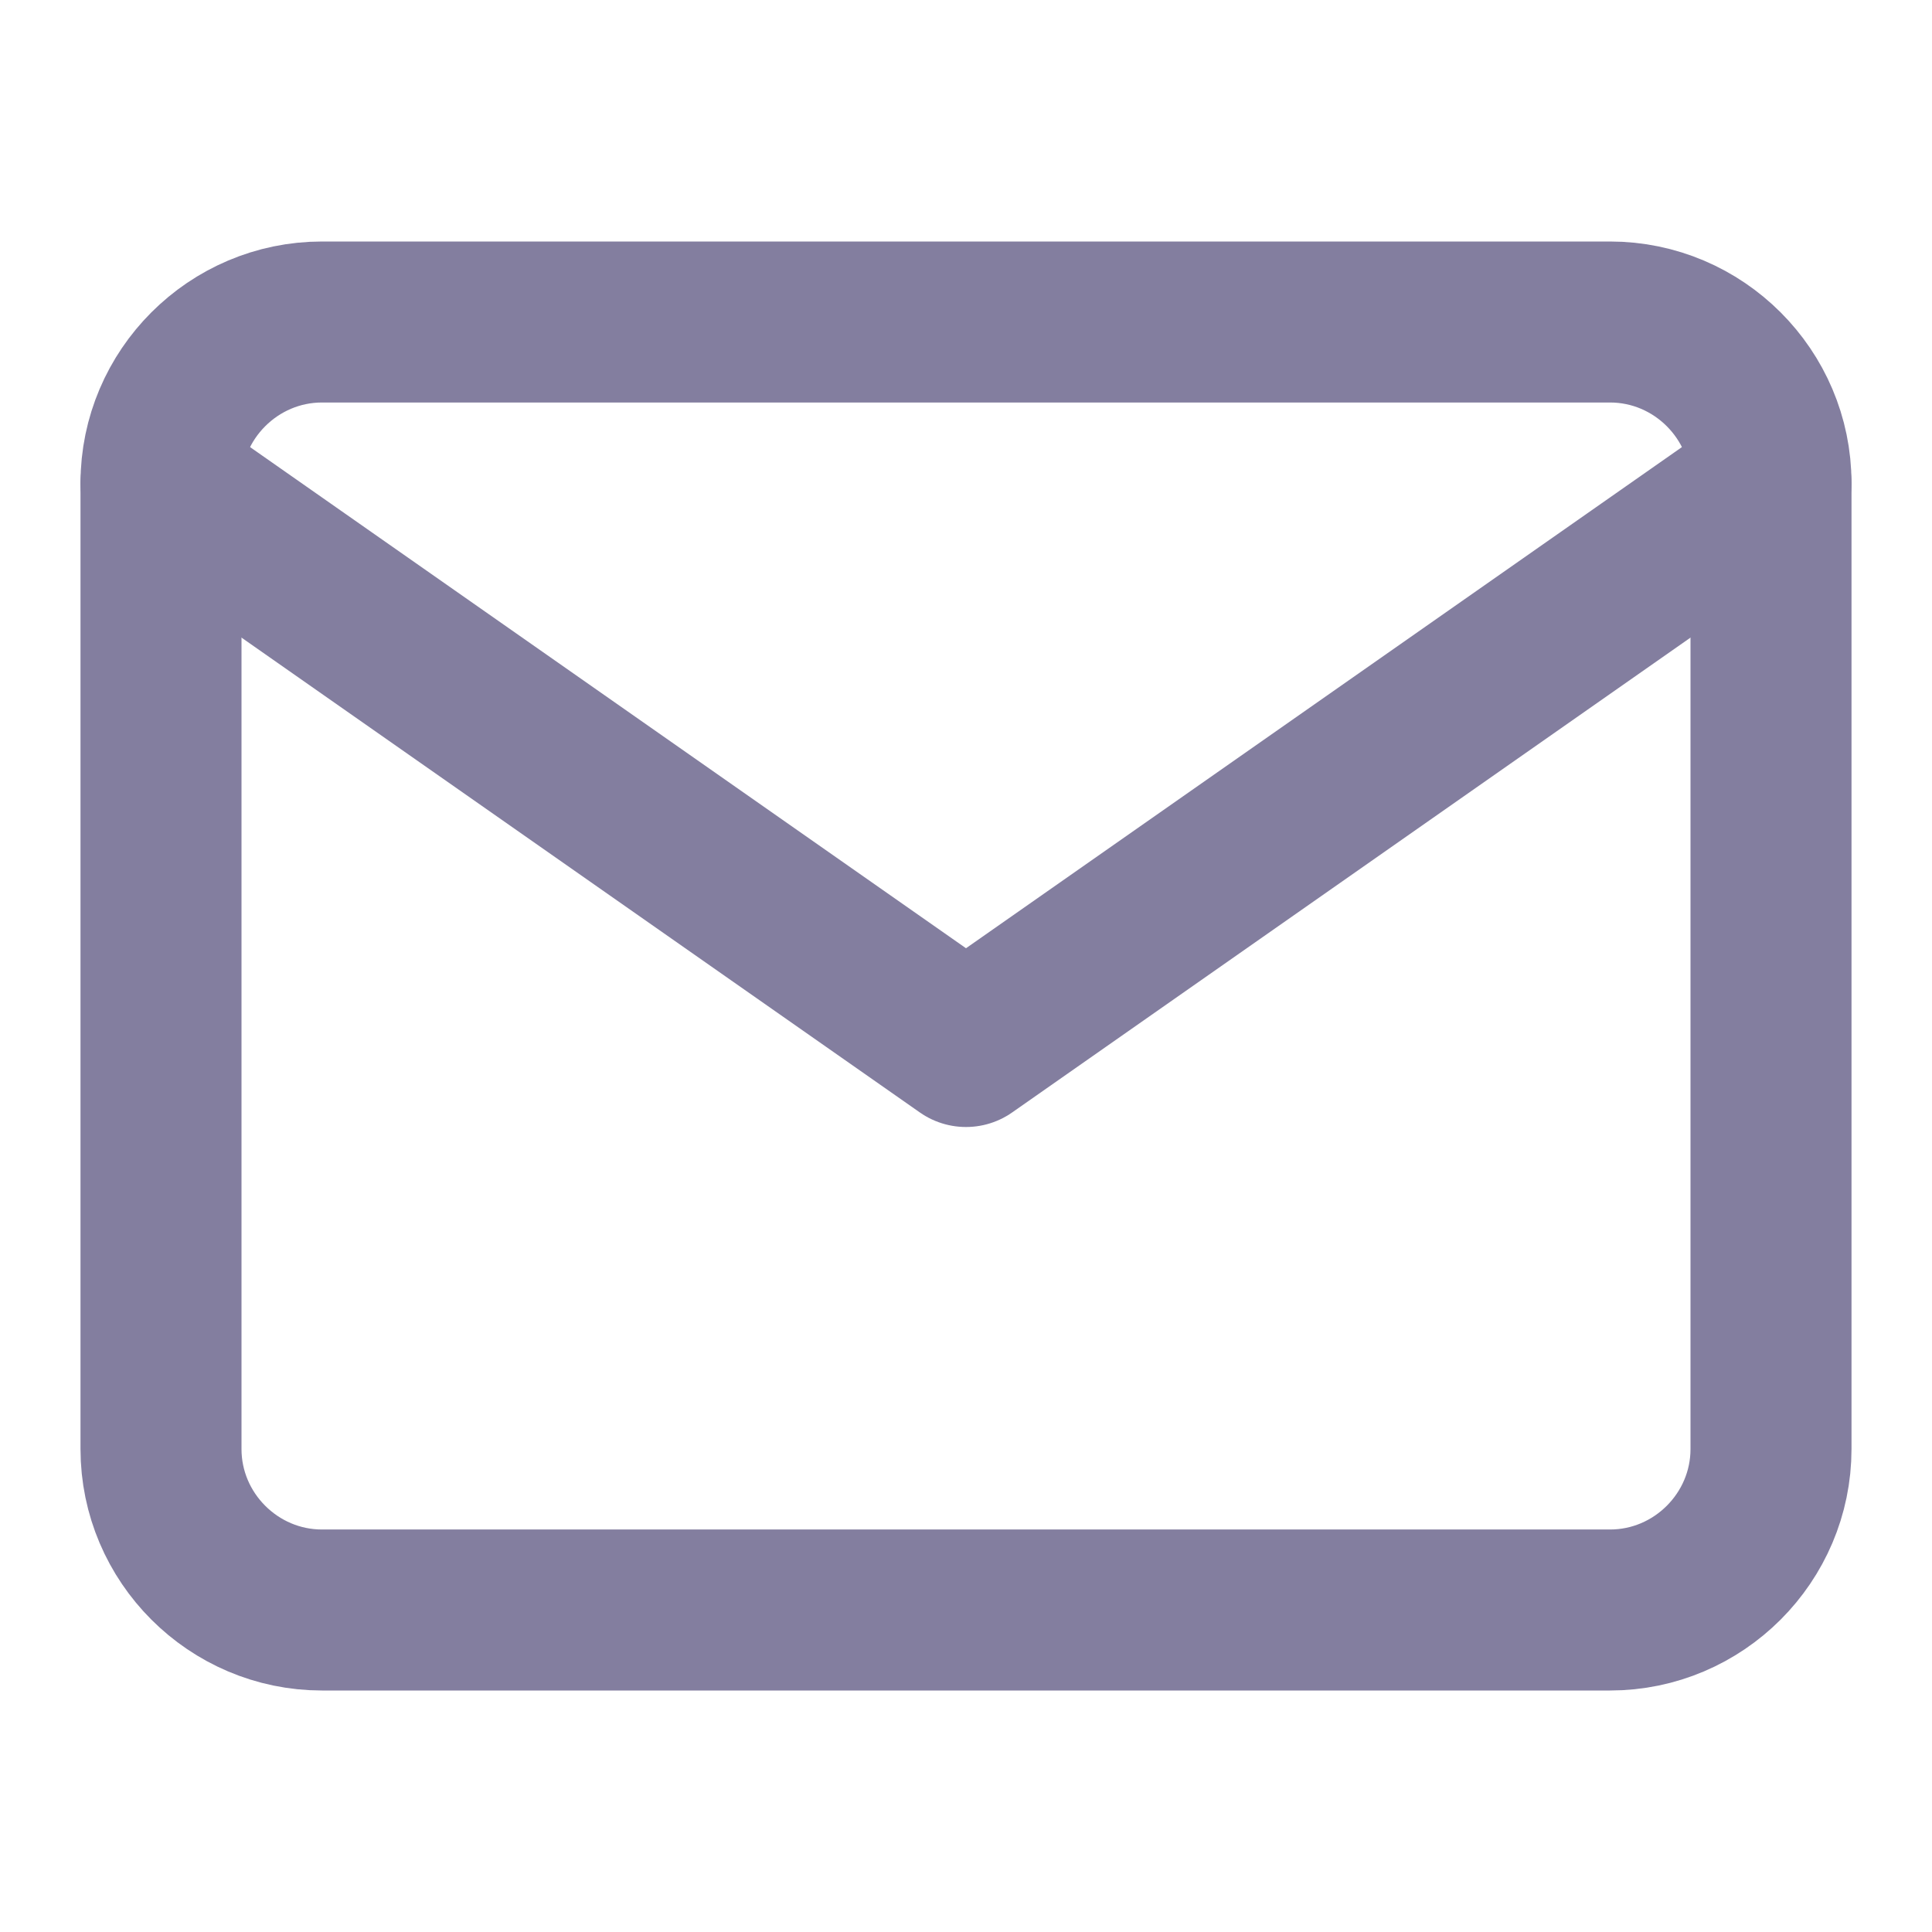
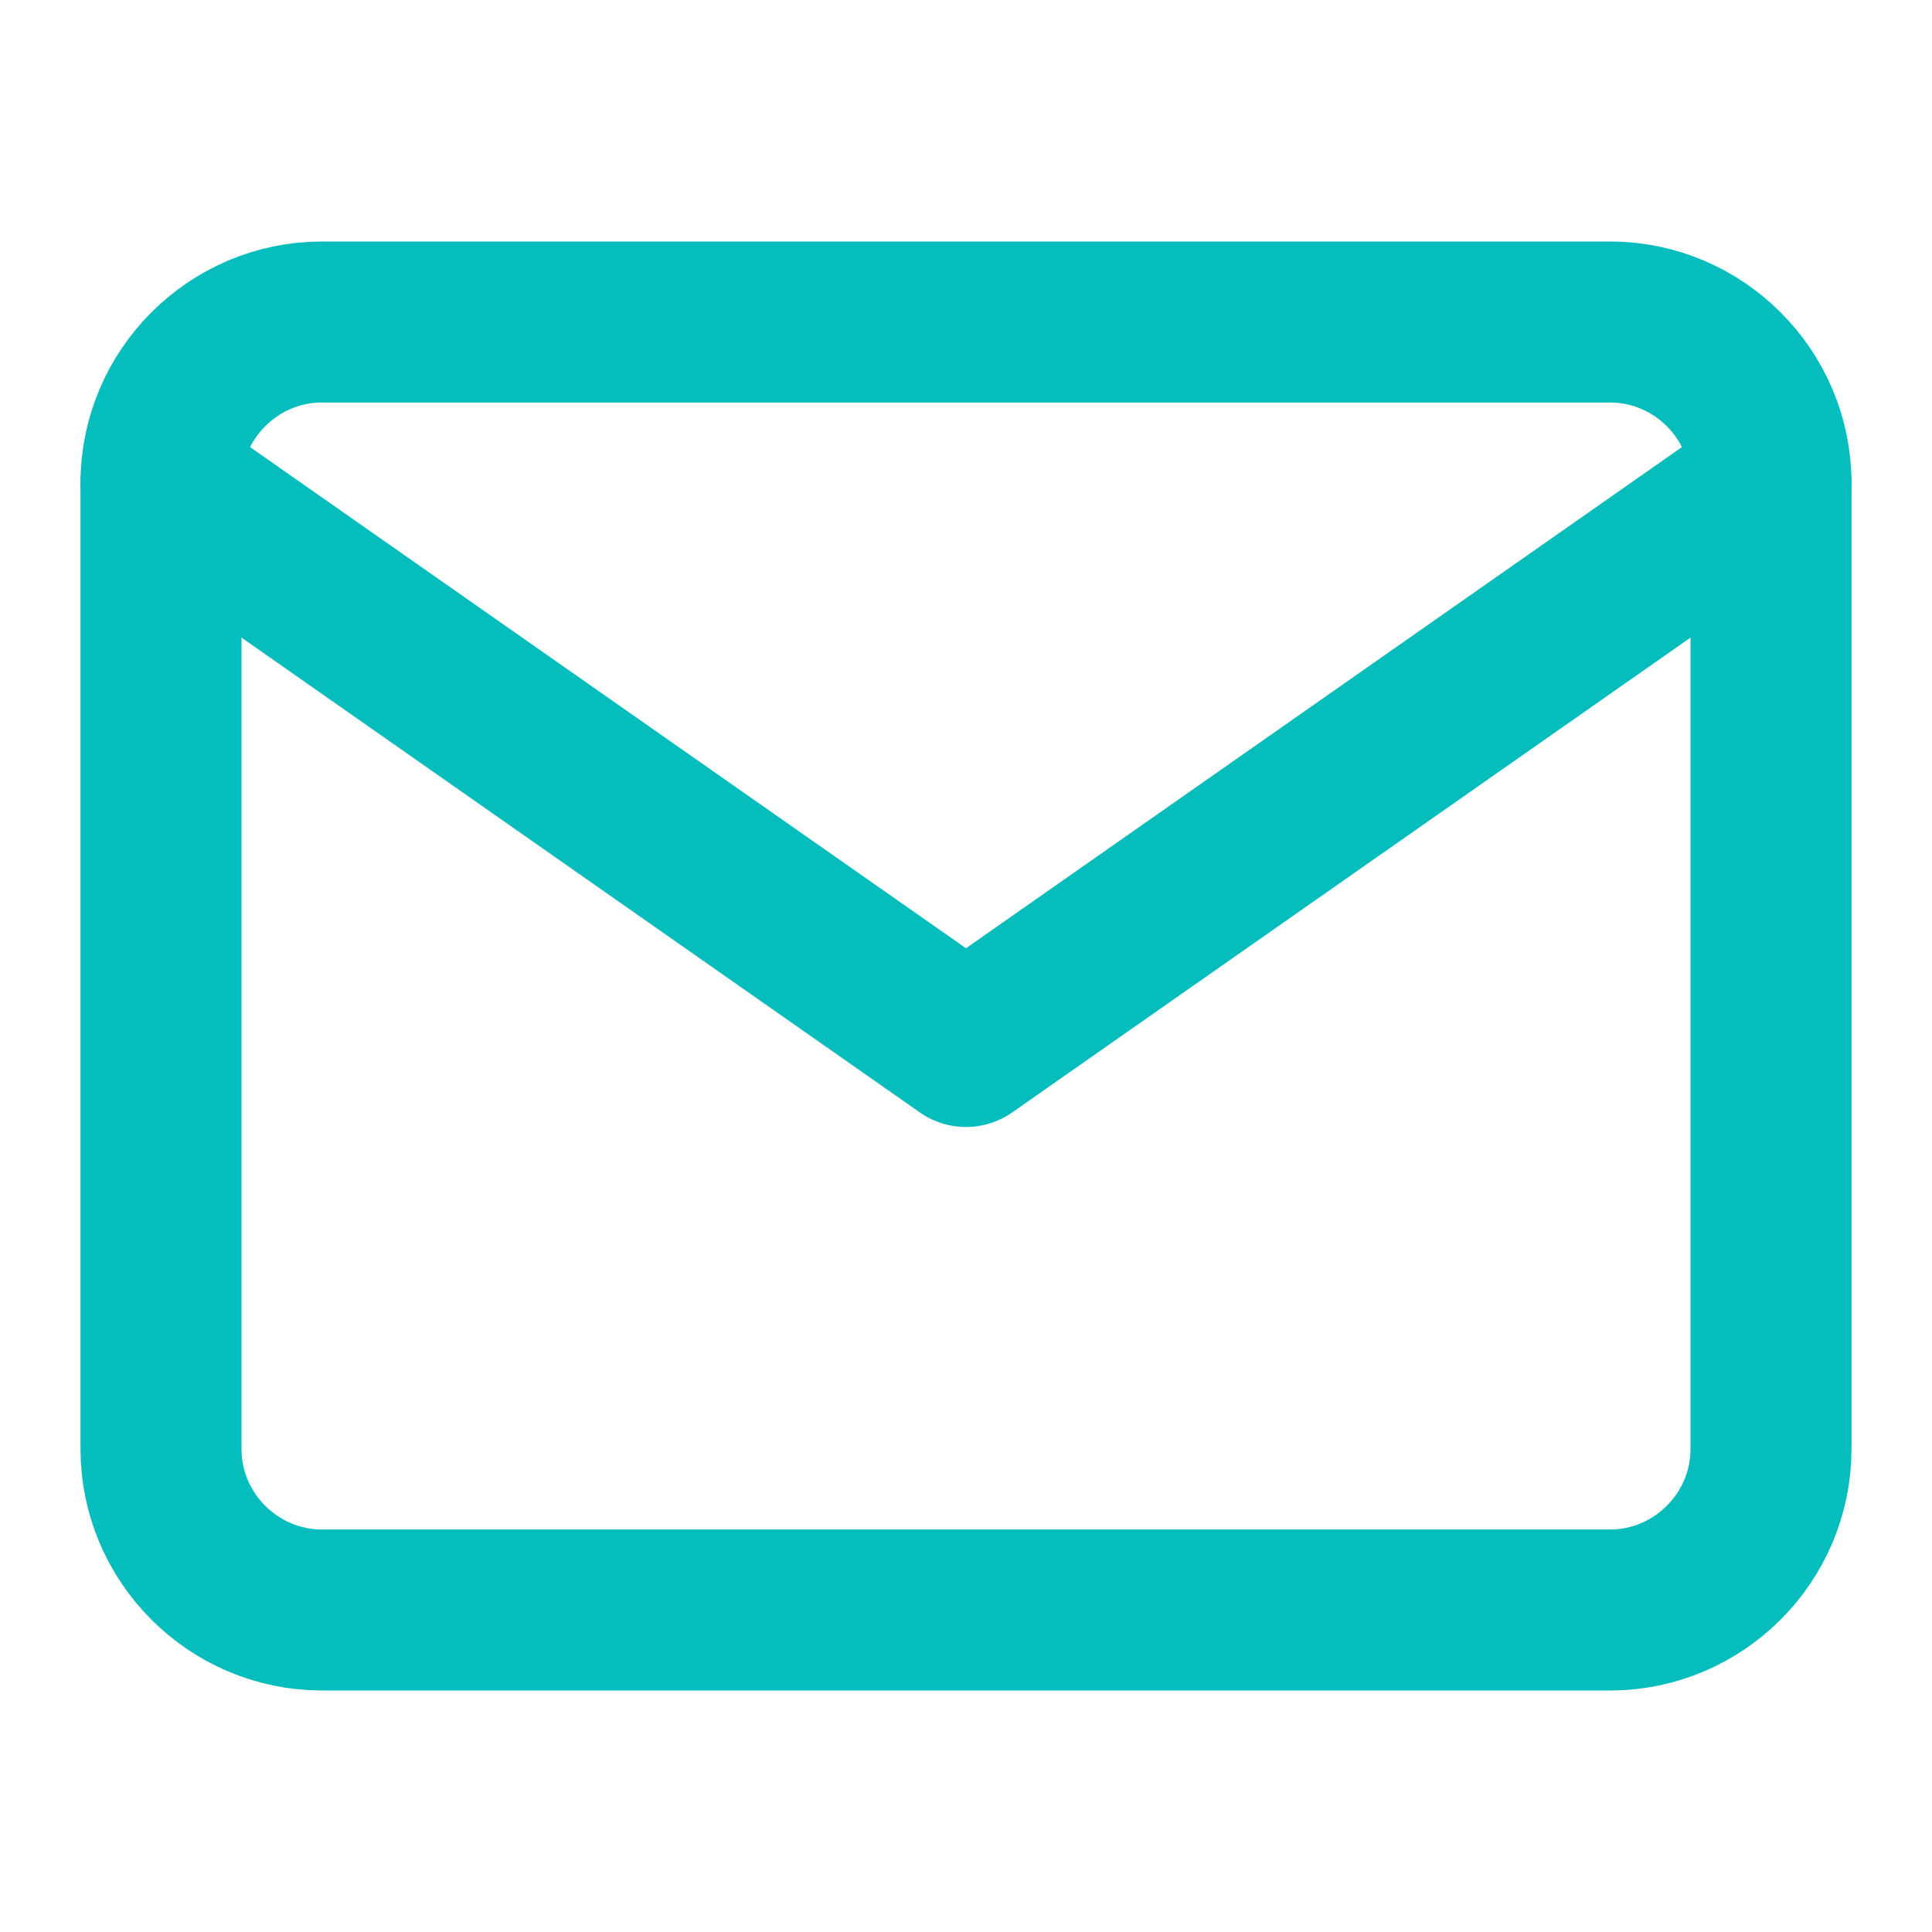
- <svg xmlns="http://www.w3.org/2000/svg" width="24" height="24" viewBox="0 0 24 24" fill="none" stroke="#837E9F" stroke-width="2" stroke-linecap="round" stroke-linejoin="round" class="feather feather-mail">
+ <svg xmlns="http://www.w3.org/2000/svg" width="24" height="24" viewBox="0 0 24 24" fill="none" stroke="#06bdbd" stroke-width="2" stroke-linecap="round" stroke-linejoin="round" class="feather feather-mail">
  <path d="M4 4h16c1.1 0 2 .9 2 2v12c0 1.1-.9 2-2 2H4c-1.1 0-2-.9-2-2V6c0-1.1.9-2 2-2z" />
  <polyline points="22,6 12,13 2,6" />
</svg>
